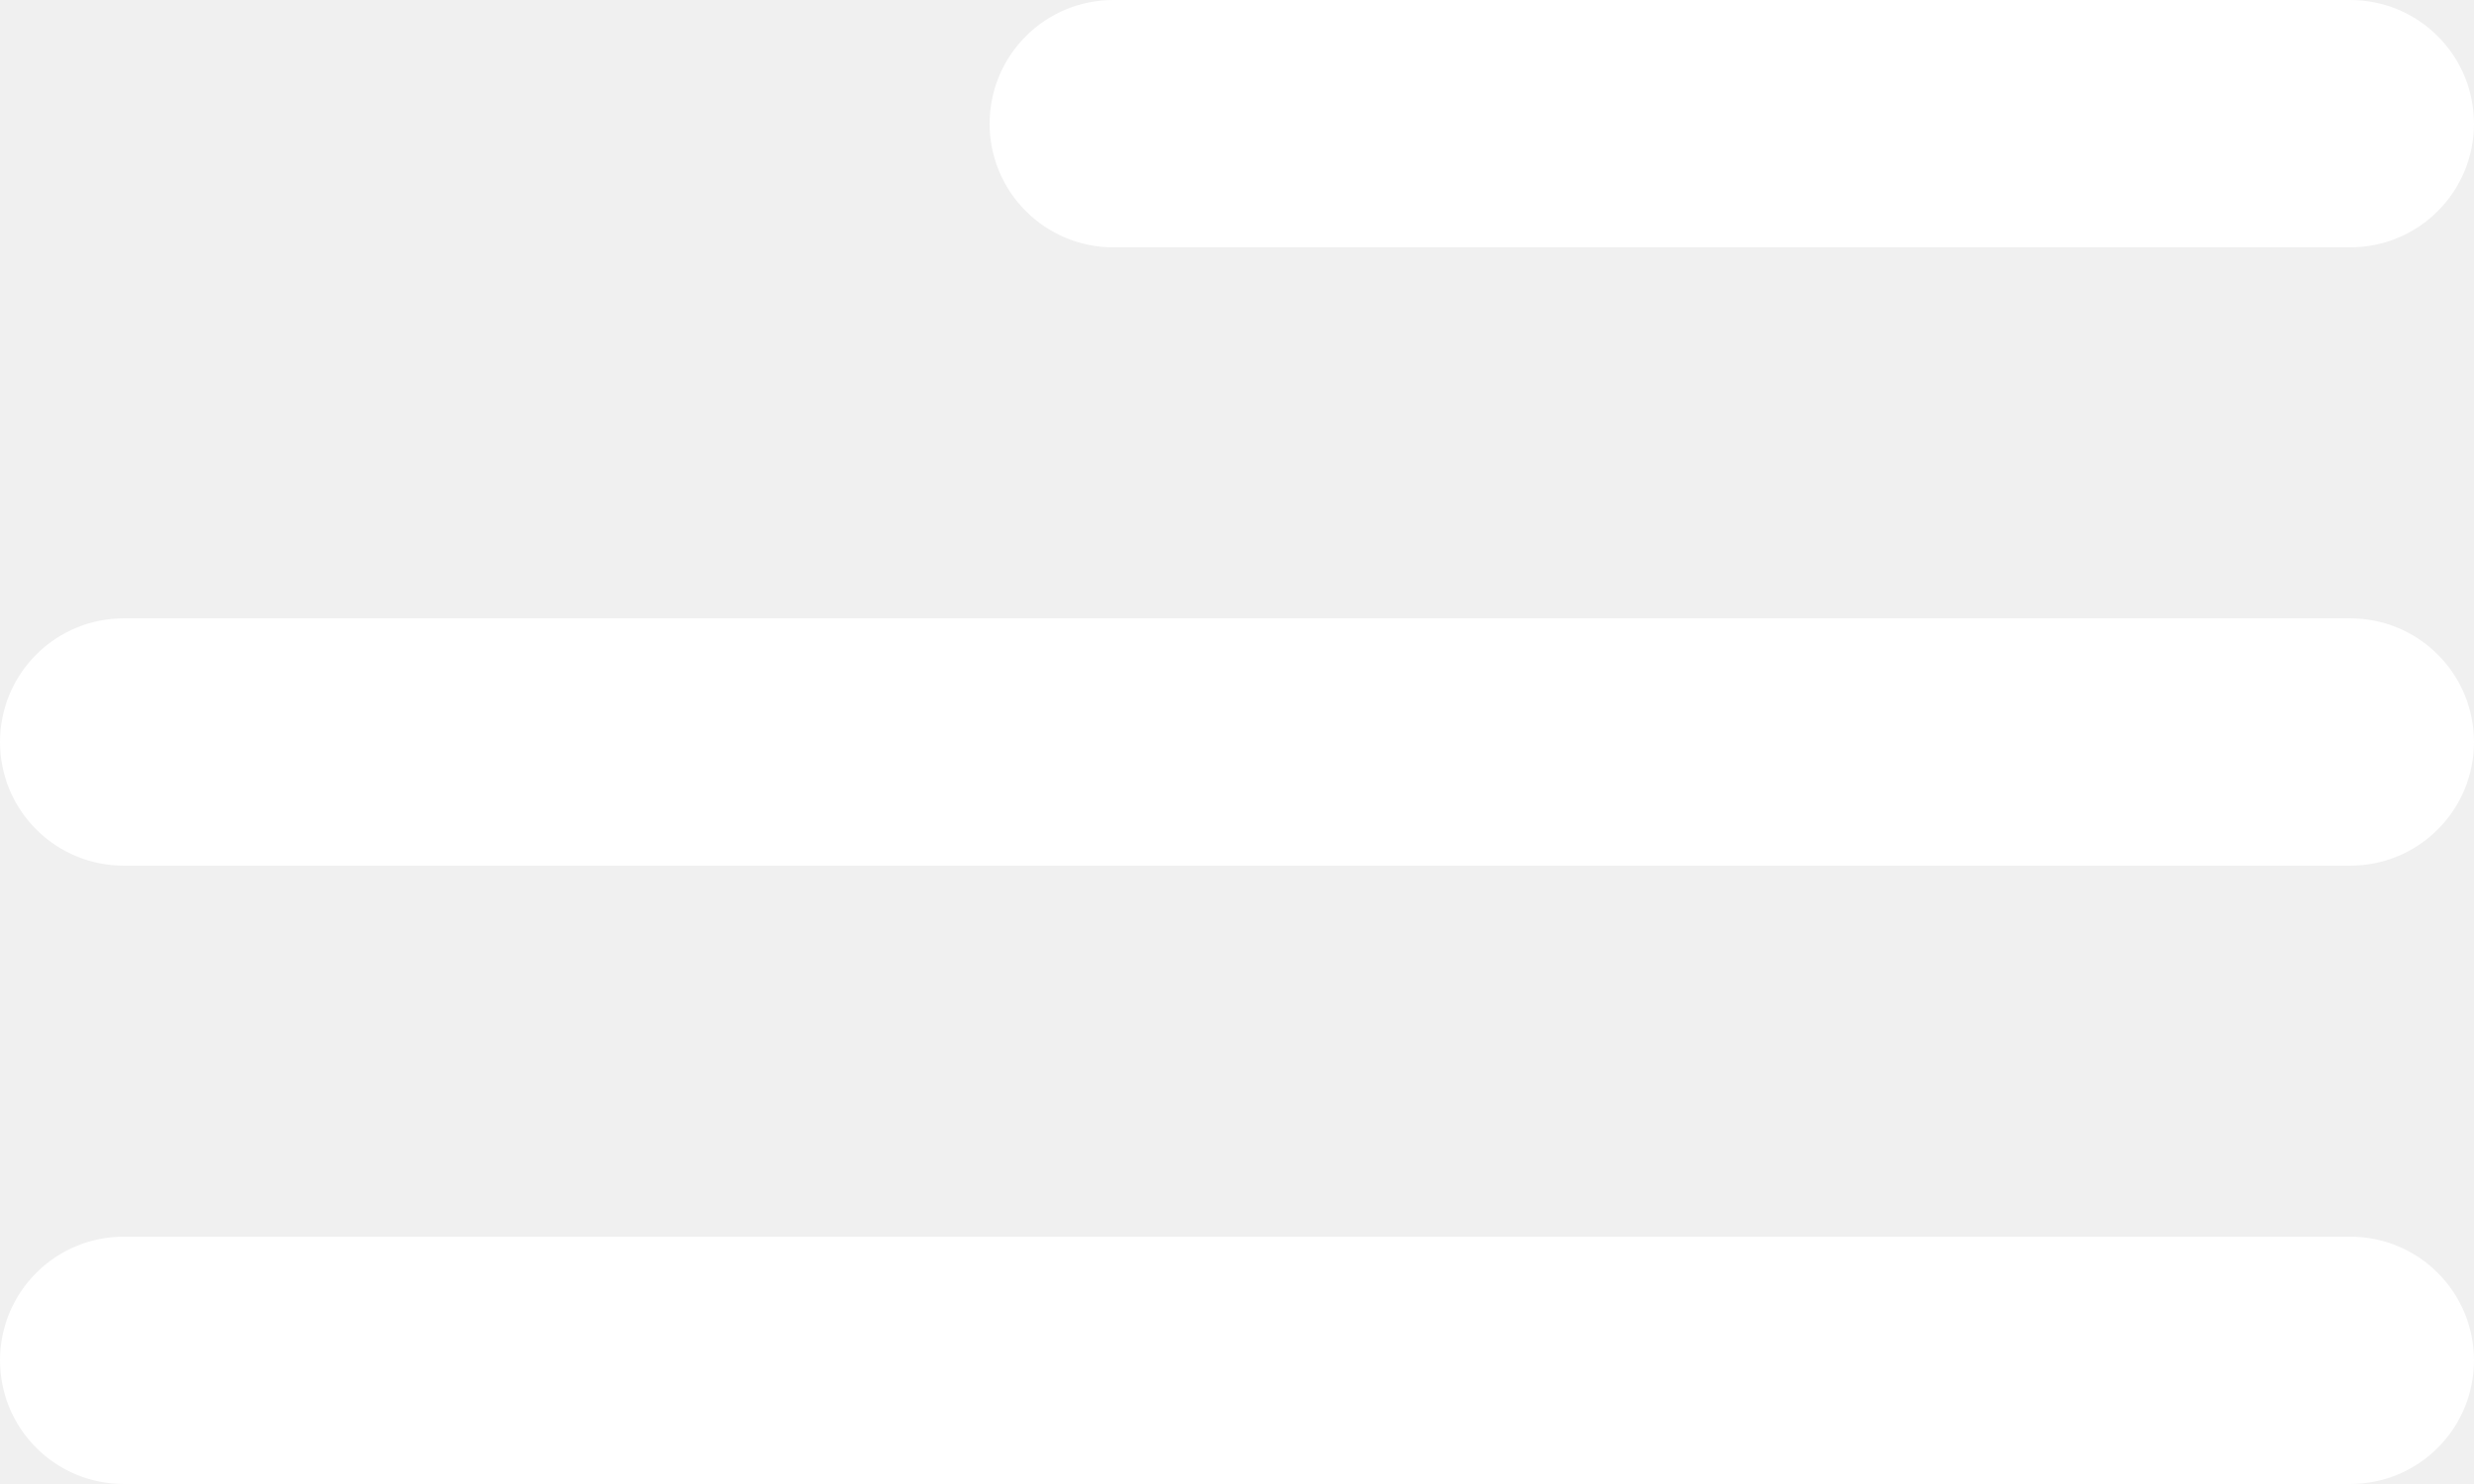
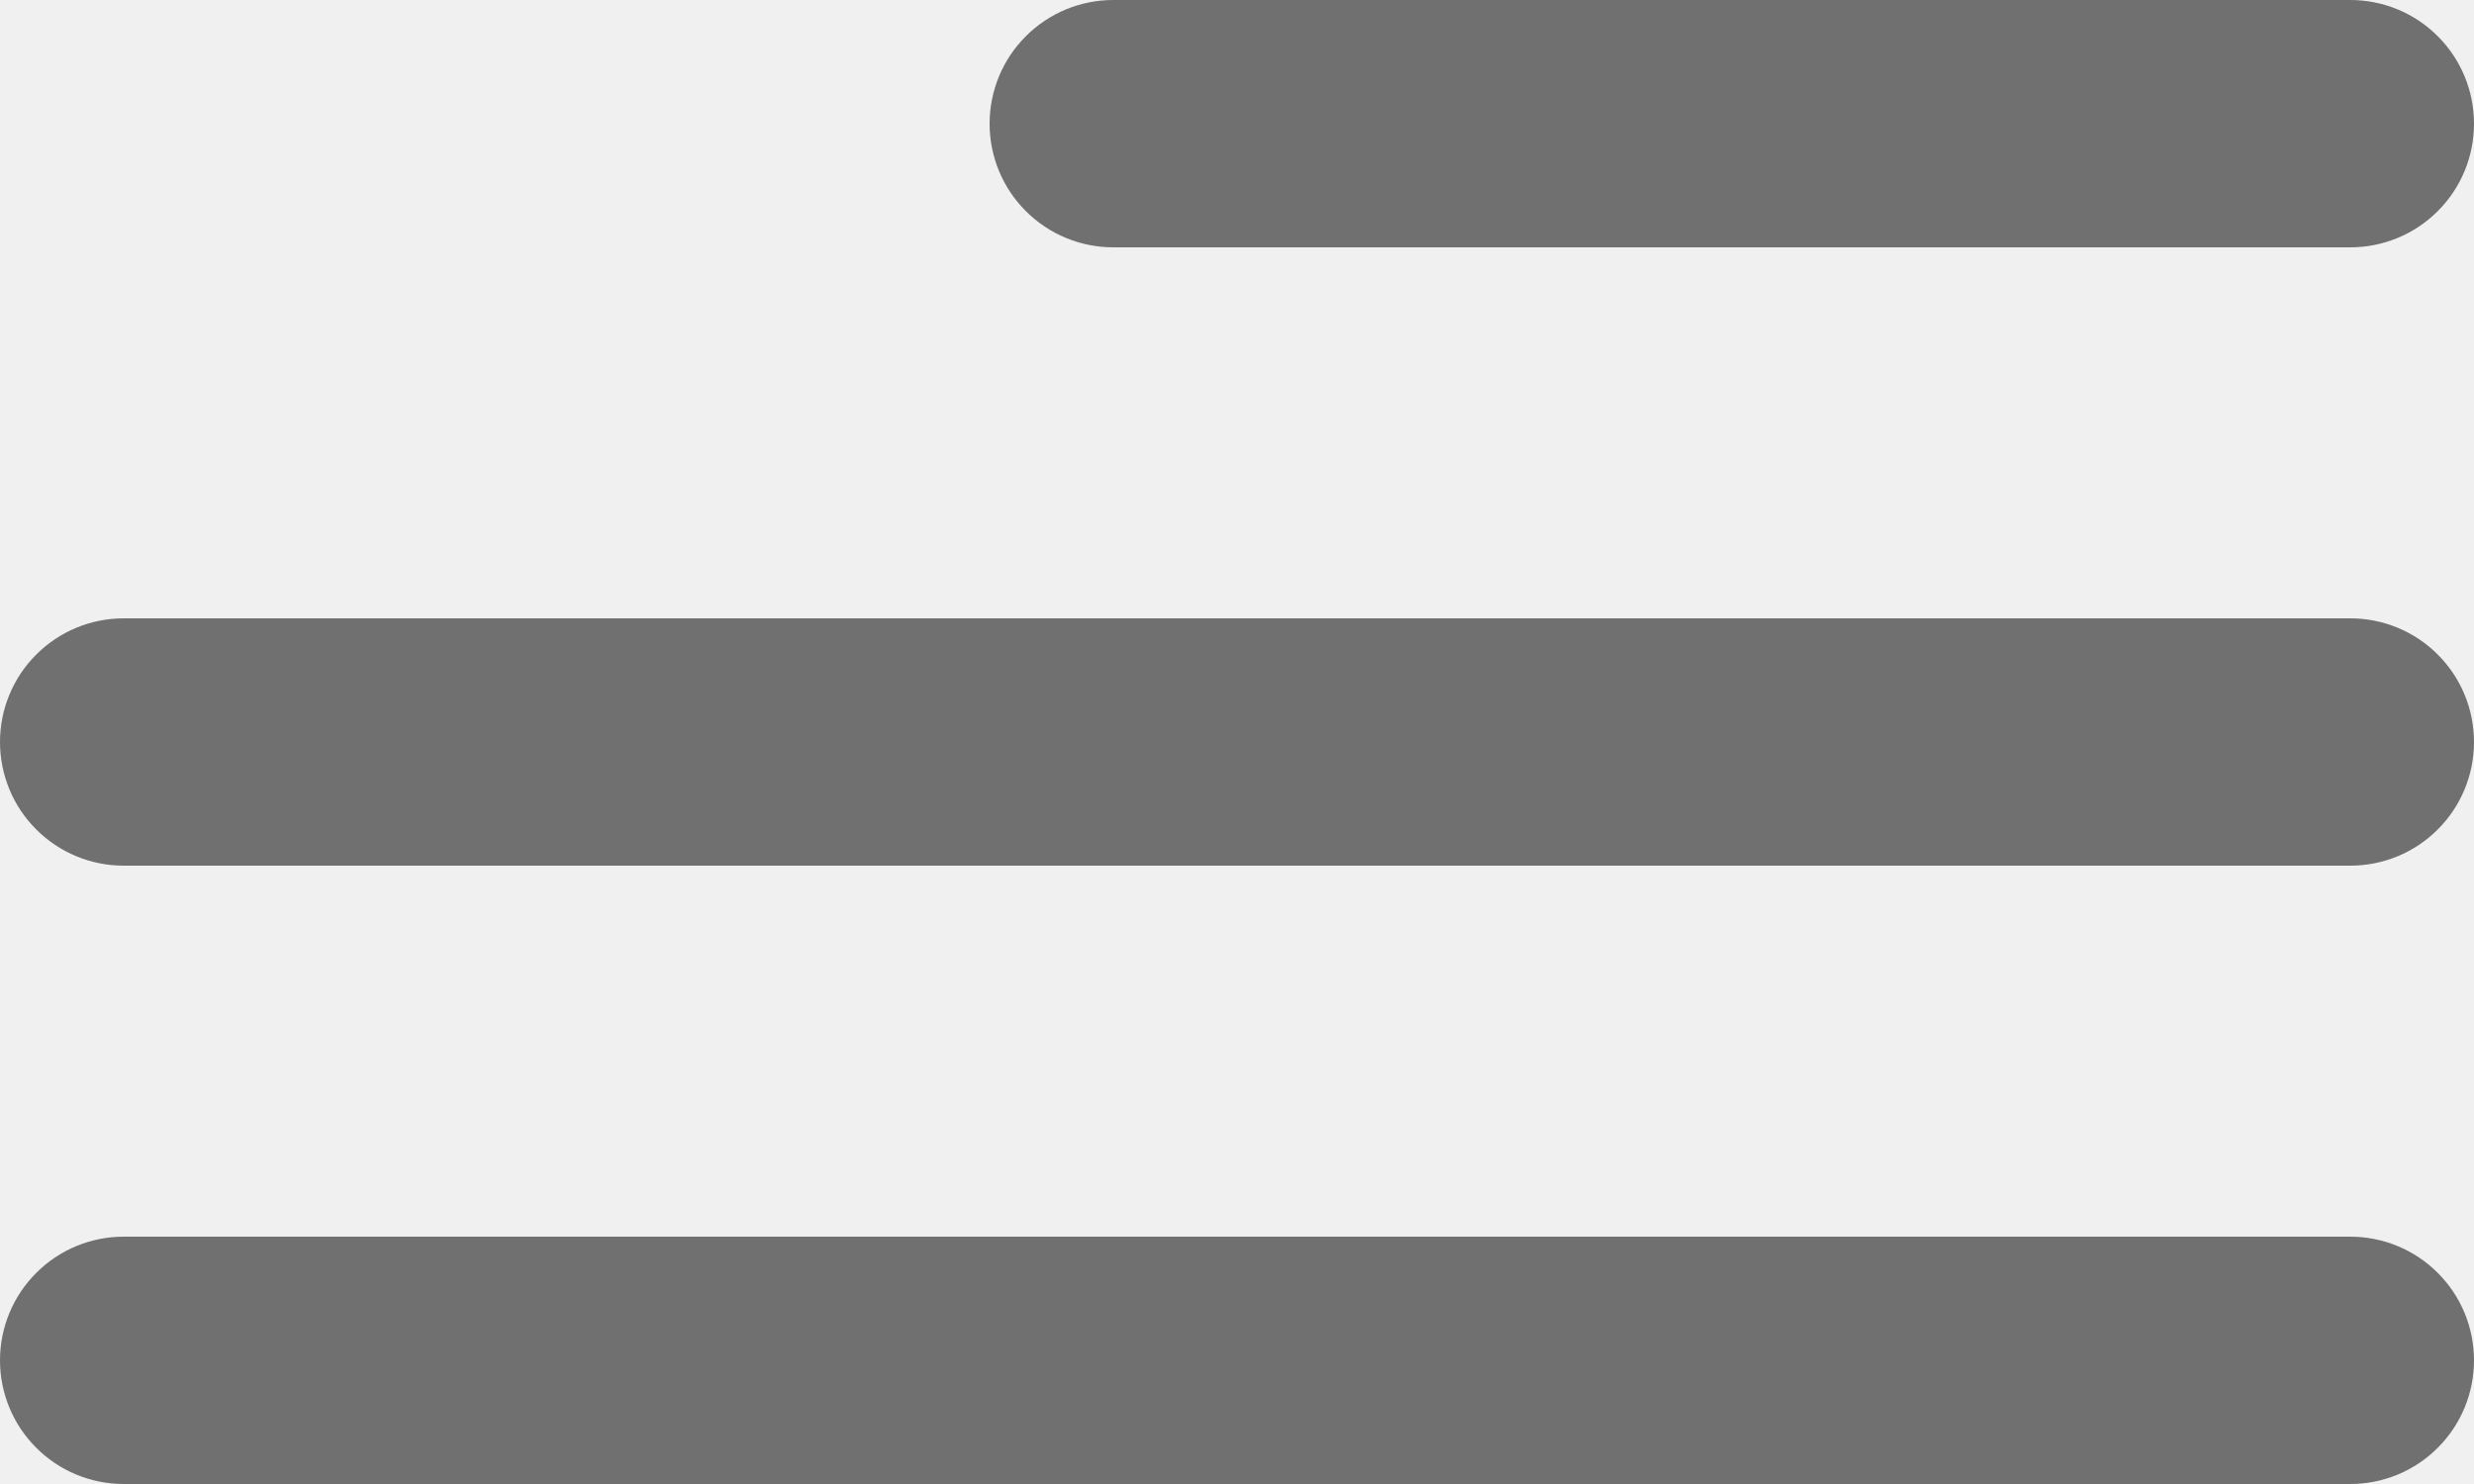
- <svg xmlns="http://www.w3.org/2000/svg" width="20" height="12" viewBox="0 0 20 12" fill="#FFF">
-   <path d="M9 2L19 2C19.265 2 19.52 1.895 19.707 1.707C19.895 1.52 20 1.265 20 1C20 0.735 19.895 0.48 19.707 0.293C19.52 0.105 19.265 0 19 0L9 0C8.735 0 8.48 0.105 8.293 0.293C8.105 0.48 8 0.735 8 1C8 1.265 8.105 1.52 8.293 1.707C8.48 1.895 8.735 2 9 2ZM19 10L1 10C0.735 10 0.48 10.105 0.293 10.293C0.105 10.48 0 10.735 0 11C0 11.265 0.105 11.52 0.293 11.707C0.48 11.895 0.735 12 1 12L19 12C19.265 12 19.52 11.895 19.707 11.707C19.895 11.52 20 11.265 20 11C20 10.735 19.895 10.48 19.707 10.293C19.52 10.105 19.265 10 19 10V10ZM1 7L19 7C19.265 7 19.52 6.895 19.707 6.707C19.895 6.52 20 6.265 20 6C20 5.735 19.895 5.48 19.707 5.293C19.52 5.105 19.265 5 19 5L1 5C0.735 5 0.48 5.105 0.293 5.293C0.105 5.48 0 5.735 0 6C0 6.265 0.105 6.52 0.293 6.707C0.48 6.895 0.735 7 1 7Z" fill="#FFFFFF" />
+ <svg xmlns="http://www.w3.org/2000/svg" width="20" height="12" viewBox="0 0 20 12">
+   <path d="M9 2L19 2C19.265 2 19.52 1.895 19.707 1.707C19.895 1.52 20 1.265 20 1C20 0.735 19.895 0.48 19.707 0.293C19.52 0.105 19.265 0 19 0L9 0C8.735 0 8.48 0.105 8.293 0.293C8.105 0.48 8 0.735 8 1C8 1.265 8.105 1.52 8.293 1.707C8.48 1.895 8.735 2 9 2ZM19 10L1 10C0.735 10 0.48 10.105 0.293 10.293C0.105 10.48 0 10.735 0 11C0 11.265 0.105 11.52 0.293 11.707C0.48 11.895 0.735 12 1 12L19 12C19.265 12 19.52 11.895 19.707 11.707C19.895 11.52 20 11.265 20 11C20 10.735 19.895 10.48 19.707 10.293C19.52 10.105 19.265 10 19 10V10ZM1 7L19 7C19.265 7 19.52 6.895 19.707 6.707C19.895 6.52 20 6.265 20 6C20 5.735 19.895 5.48 19.707 5.293C19.52 5.105 19.265 5 19 5L1 5C0.735 5 0.48 5.105 0.293 5.293C0.105 5.48 0 5.735 0 6C0 6.265 0.105 6.52 0.293 6.707C0.48 6.895 0.735 7 1 7Z" fill="#707070" />
</svg>
